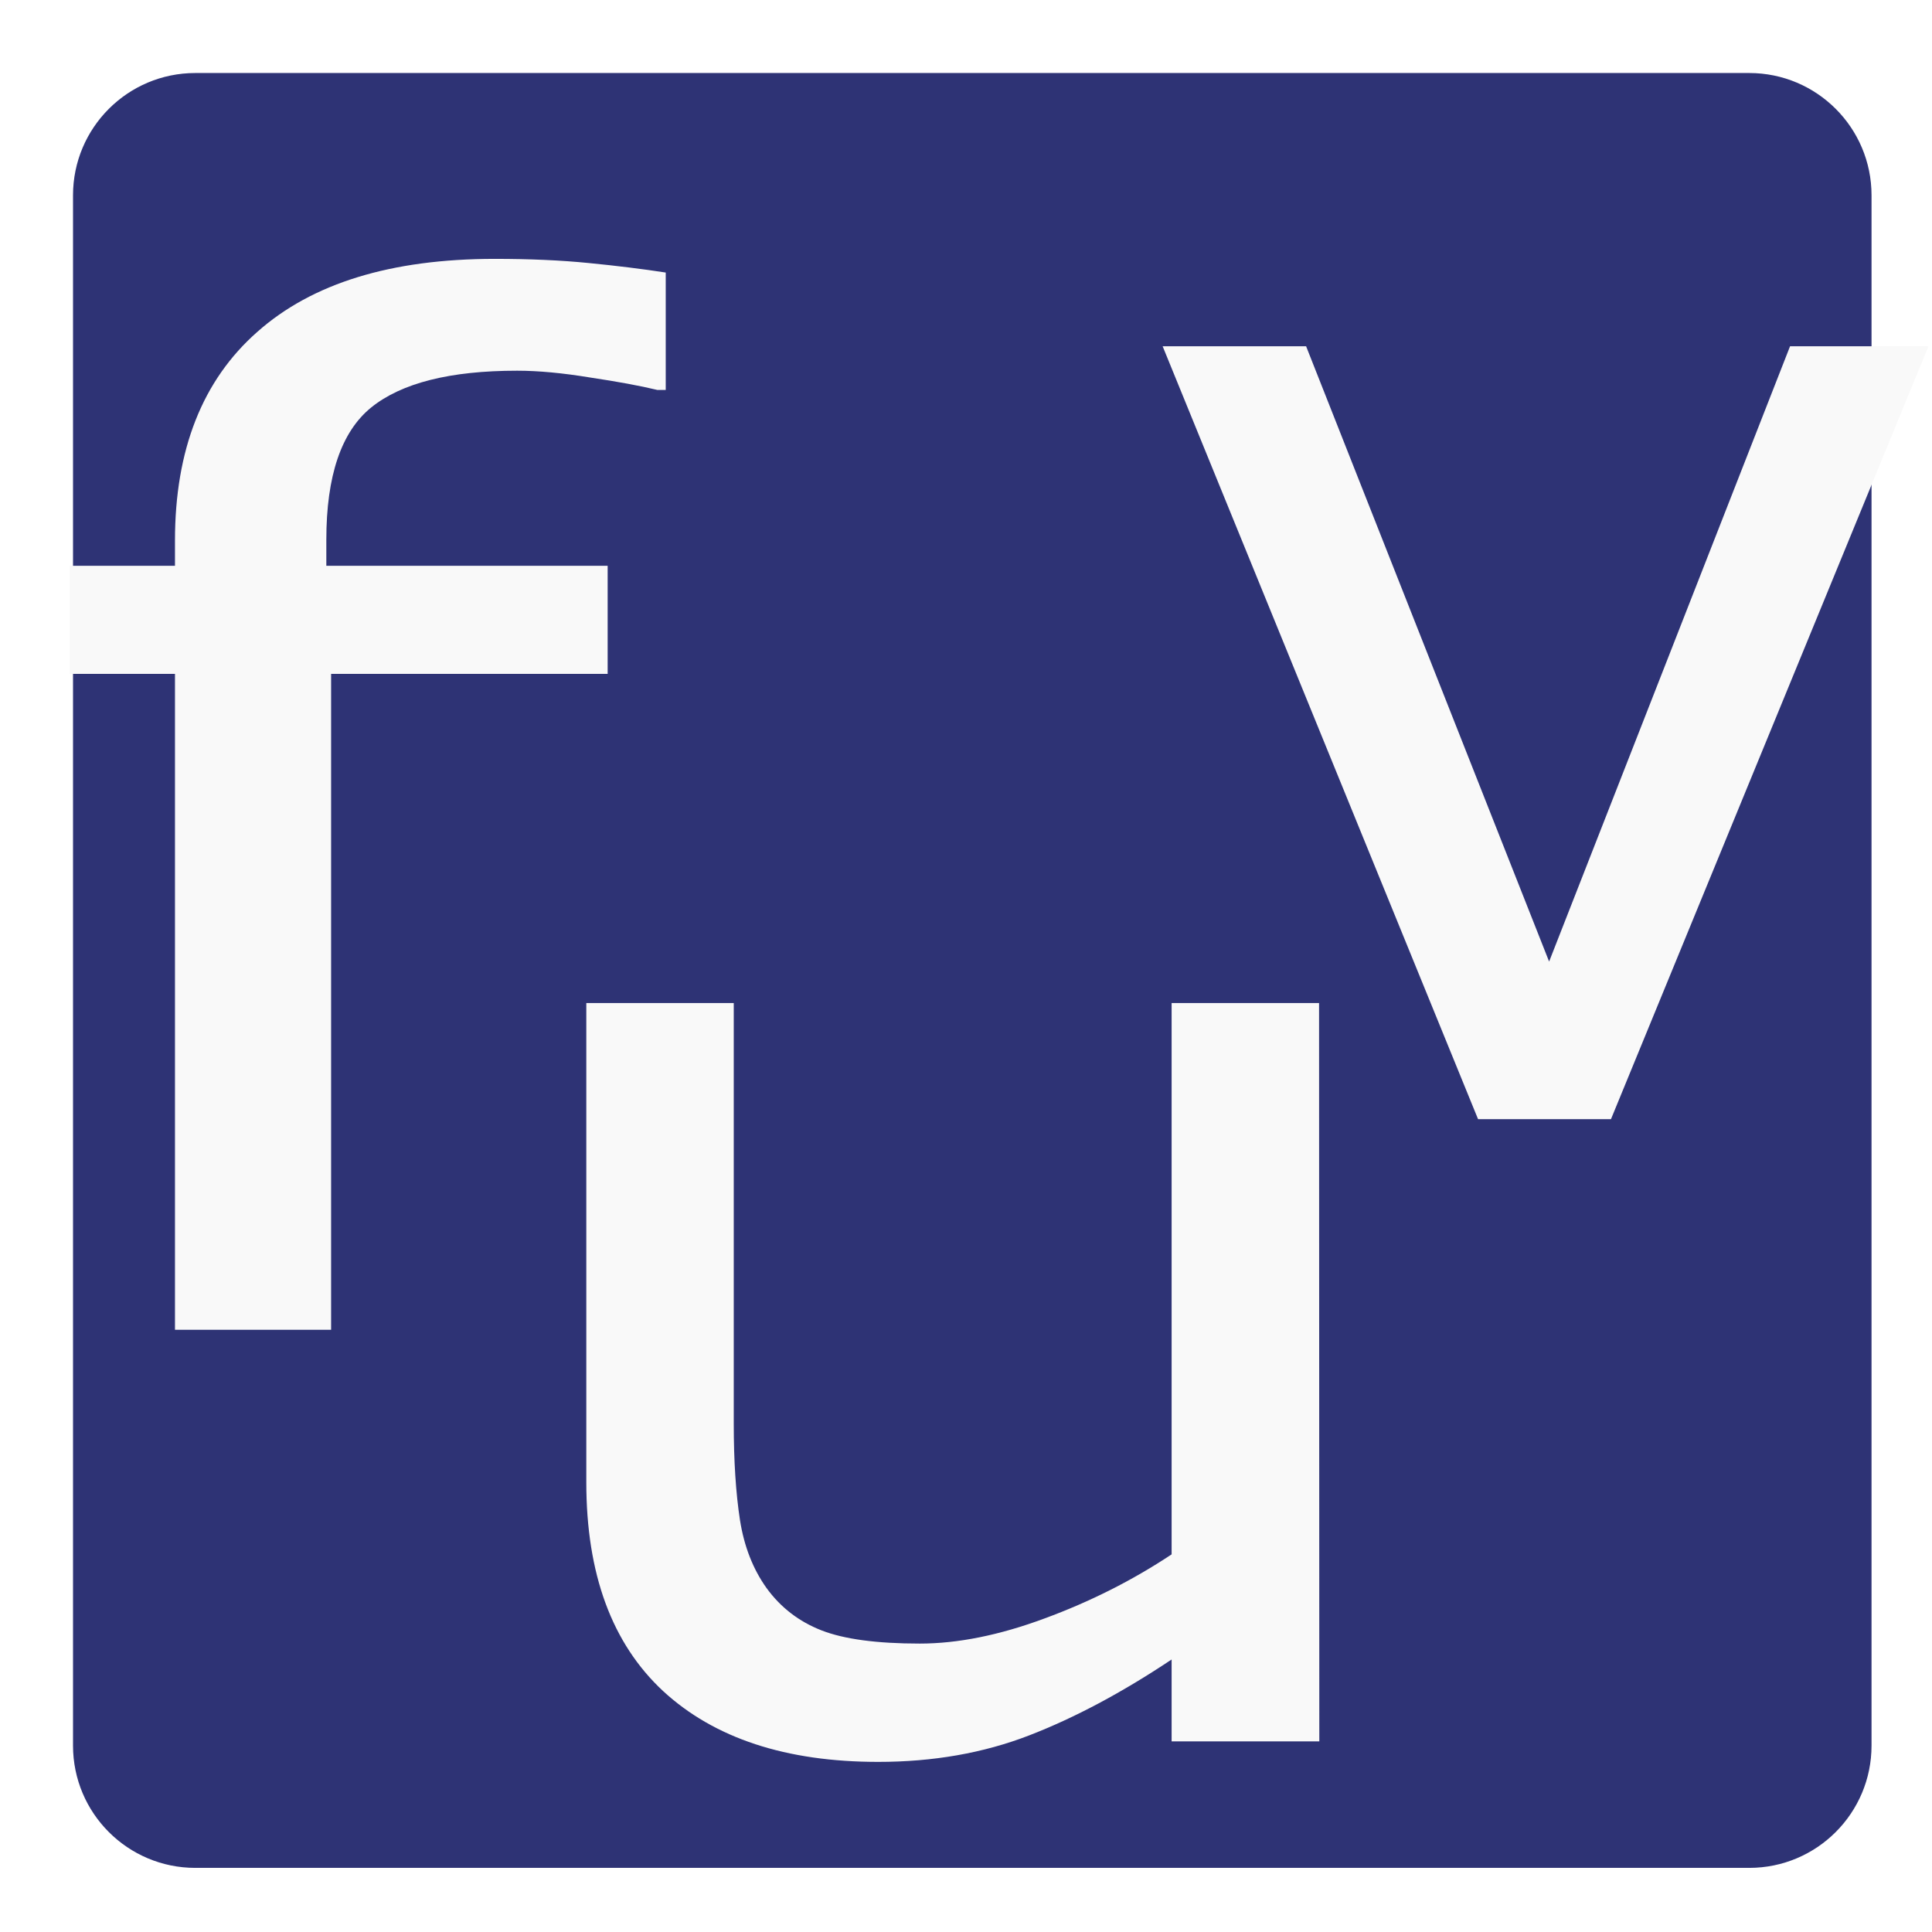
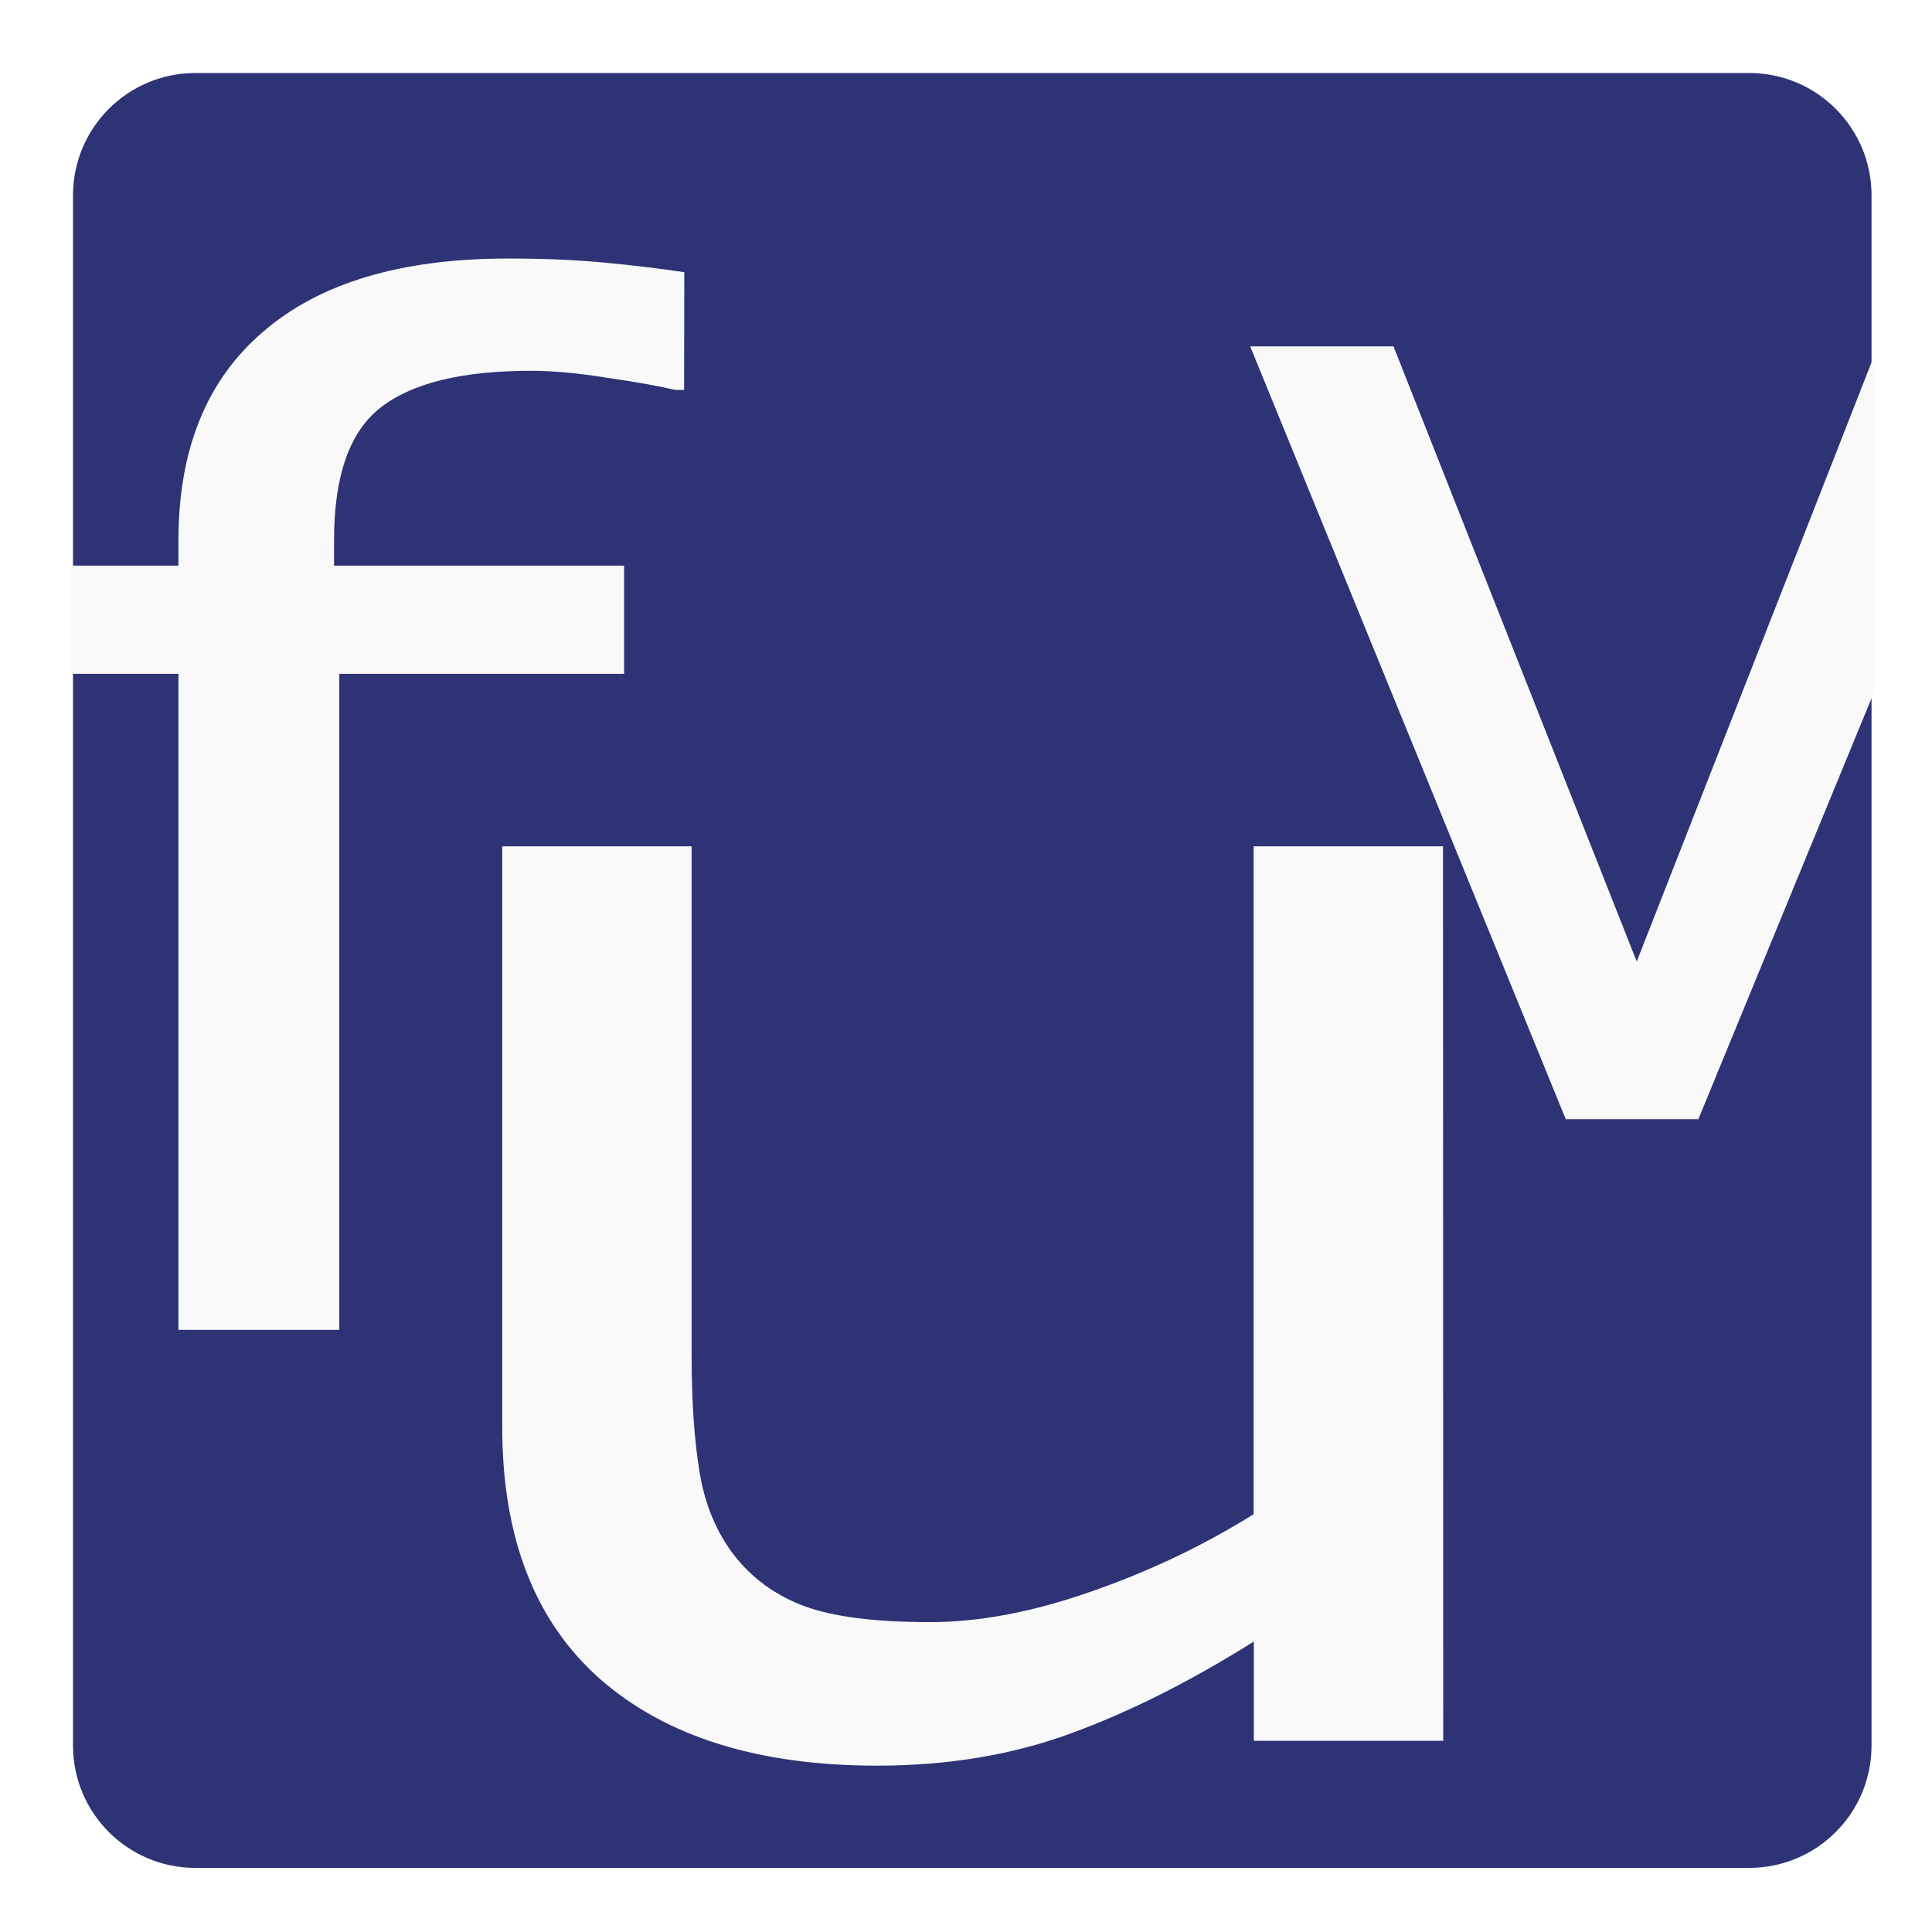
<svg xmlns="http://www.w3.org/2000/svg" width="32" height="32" viewBox="0 0 8.467 8.467" version="1.1" id="svg1">
  <defs id="defs1" />
  <g id="layer1">
    <rect style="fill:#2e3375;stroke-width:0.265;fill-opacity:1" id="rect1" width="7.882" height="7.866" x="0.32" y="0.32" ry="0.536" />
-     <path d="M 8.388,1.529 7.007,4.942 H 6.429 L 5.057,1.529 H 5.681 L 6.738,4.246 7.786,1.529 Z" id="text3-3" style="font-size:6.258px;fill:#f9f9f9;stroke-width:0.522" transform="scale(1.00757,0.992487)" aria-label="v" />
-     <path d="M 5.306,8.316 H 4.712 V 7.925 Q 4.413,8.162 4.138,8.288 3.863,8.414 3.532,8.414 q -0.556,0 -0.865,-0.338 Q 2.358,7.735 2.358,7.079 V 4.79 H 2.951 v 2.008 q 0,0.268 0.025,0.461 0.025,0.189 0.107,0.325 0.085,0.139 0.221,0.202 0.136,0.063 0.395,0.063 0.23,0 0.502,-0.12 0.275,-0.12 0.511,-0.306 V 4.79 h 0.593 z" id="text2-4" style="font-size:6.465px;fill:#f9f9f9;stroke-width:0.539" transform="scale(1.089688,0.9176938)" aria-label="u" />
-     <path d="M 2.648,1.883 H 2.615 Q 2.513,1.853 2.348,1.823 2.183,1.79 2.057,1.79 q -0.4,0 -0.581,0.178 Q 1.298,2.144 1.298,2.606 V 2.732 H 2.417 V 3.254 H 1.317 V 6.421 H 0.696 V 3.254 H 0.277 V 2.732 H 0.696 V 2.61 q 0,-0.657 0.327,-1.007 0.327,-0.353 0.945,-0.353 0.208,0 0.373,0.02 0.168,0.02 0.307,0.046 z" id="text1-8" style="font-size:6.764px;fill:#f9f9f9;stroke-width:0.564" transform="scale(1.101805,0.9076014)" aria-label="f" />
+     <path id="text3-3" style="font-size:6.258px;fill:#f9f9f9;stroke-width:0.522" d="M 5.479,1.518 6.862,4.905 H 7.443 L 8.218,3.021 V 1.547 L 7.173,4.214 6.107,1.518 Z" />
+     <path d="M 6.325,7.629 H 5.495 V 7.194 Q 5.076,7.457 4.692,7.597 4.308,7.738 3.844,7.738 q -0.777,0 -1.21,-0.376 Q 2.201,6.983 2.201,6.253 V 3.709 h 0.83 v 2.232 q 0,0.298 0.035,0.512 0.035,0.211 0.15,0.361 0.119,0.154 0.309,0.225 0.19,0.07 0.552,0.07 0.322,0 0.702,-0.133 0.384,-0.133 0.715,-0.34 V 3.709 h 0.83 z" id="text2-4" style="font-size:6.465px;fill:#f9f9f9;stroke-width:0.672" aria-label="u" />
+     <path d="M 2.998,1.709 H 2.961 Q 2.844,1.682 2.657,1.655 2.469,1.625 2.327,1.625 q -0.454,0 -0.66,0.162 -0.203,0.159 -0.203,0.579 V 2.479 H 2.735 V 2.953 H 1.487 V 5.828 H 0.782 V 2.953 H 0.305 V 2.479 H 0.782 V 2.368 q 0,-0.597 0.371,-0.914 0.371,-0.321 1.073,-0.321 0.236,0 0.424,0.018 0.191,0.018 0.349,0.042 z" id="text1-8" style="font-size:6.764px;fill:#f9f9f9;stroke-width:0.572" aria-label="f" />
  </g>
</svg>
